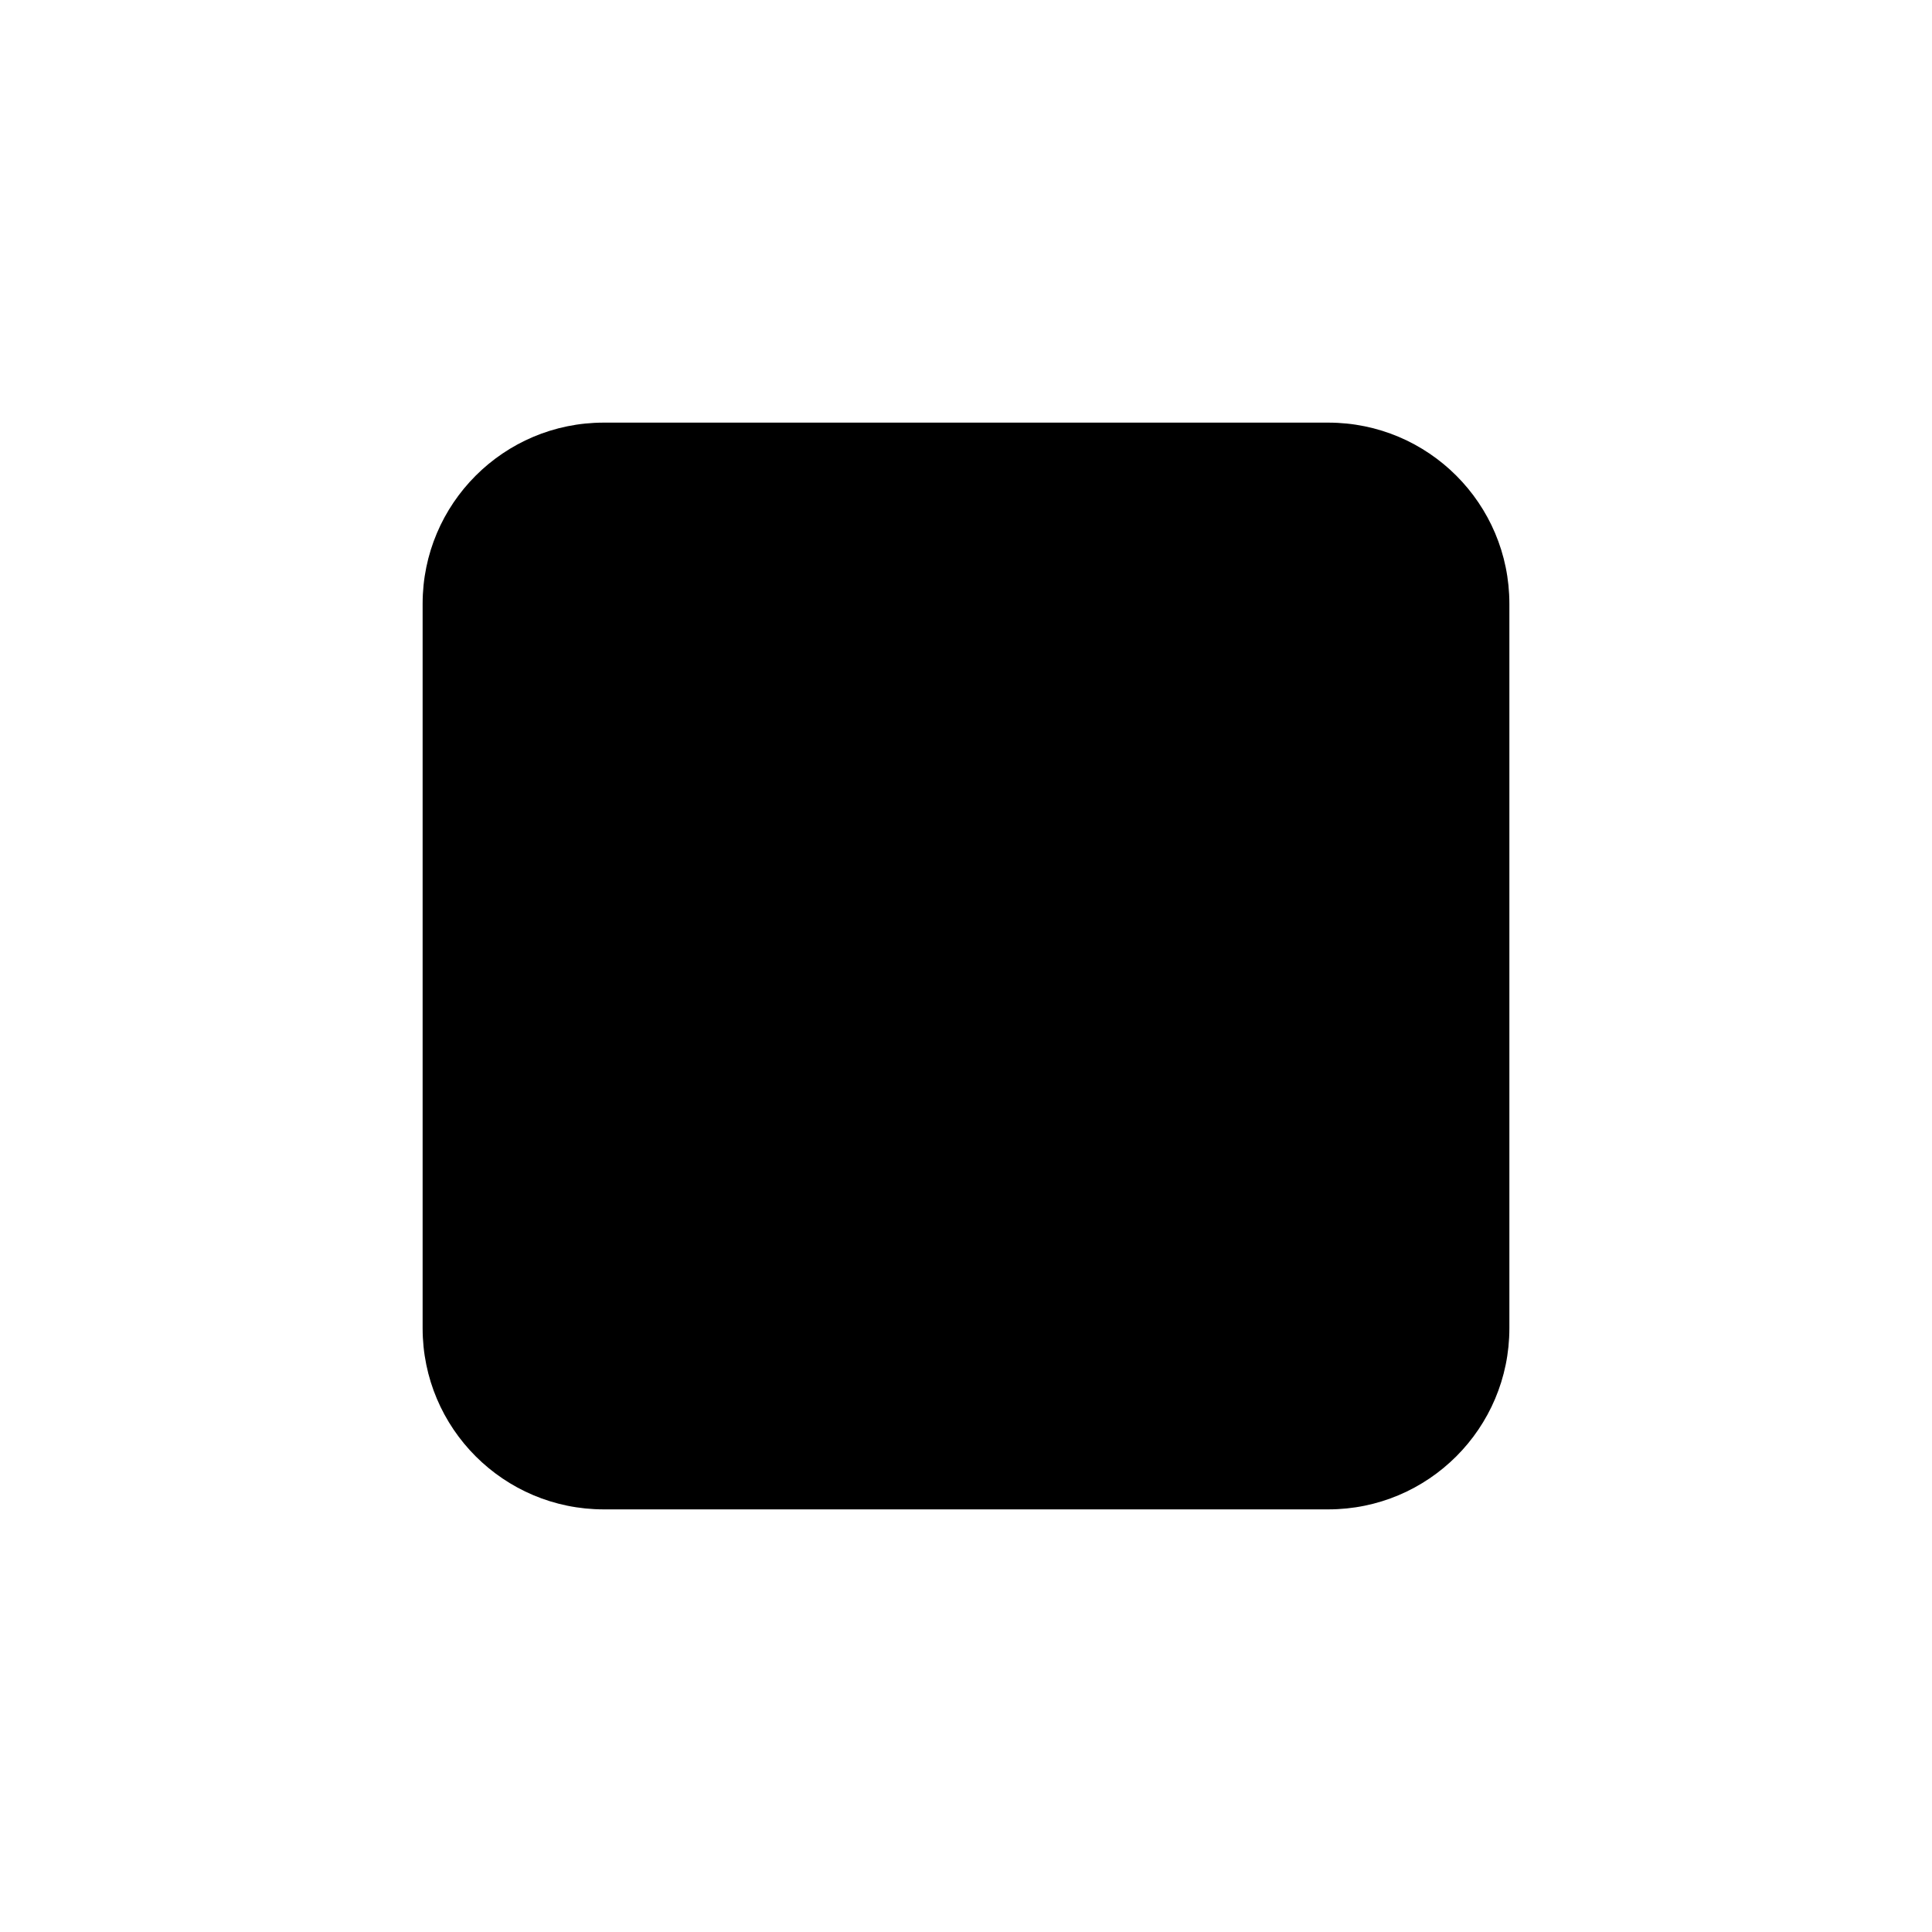
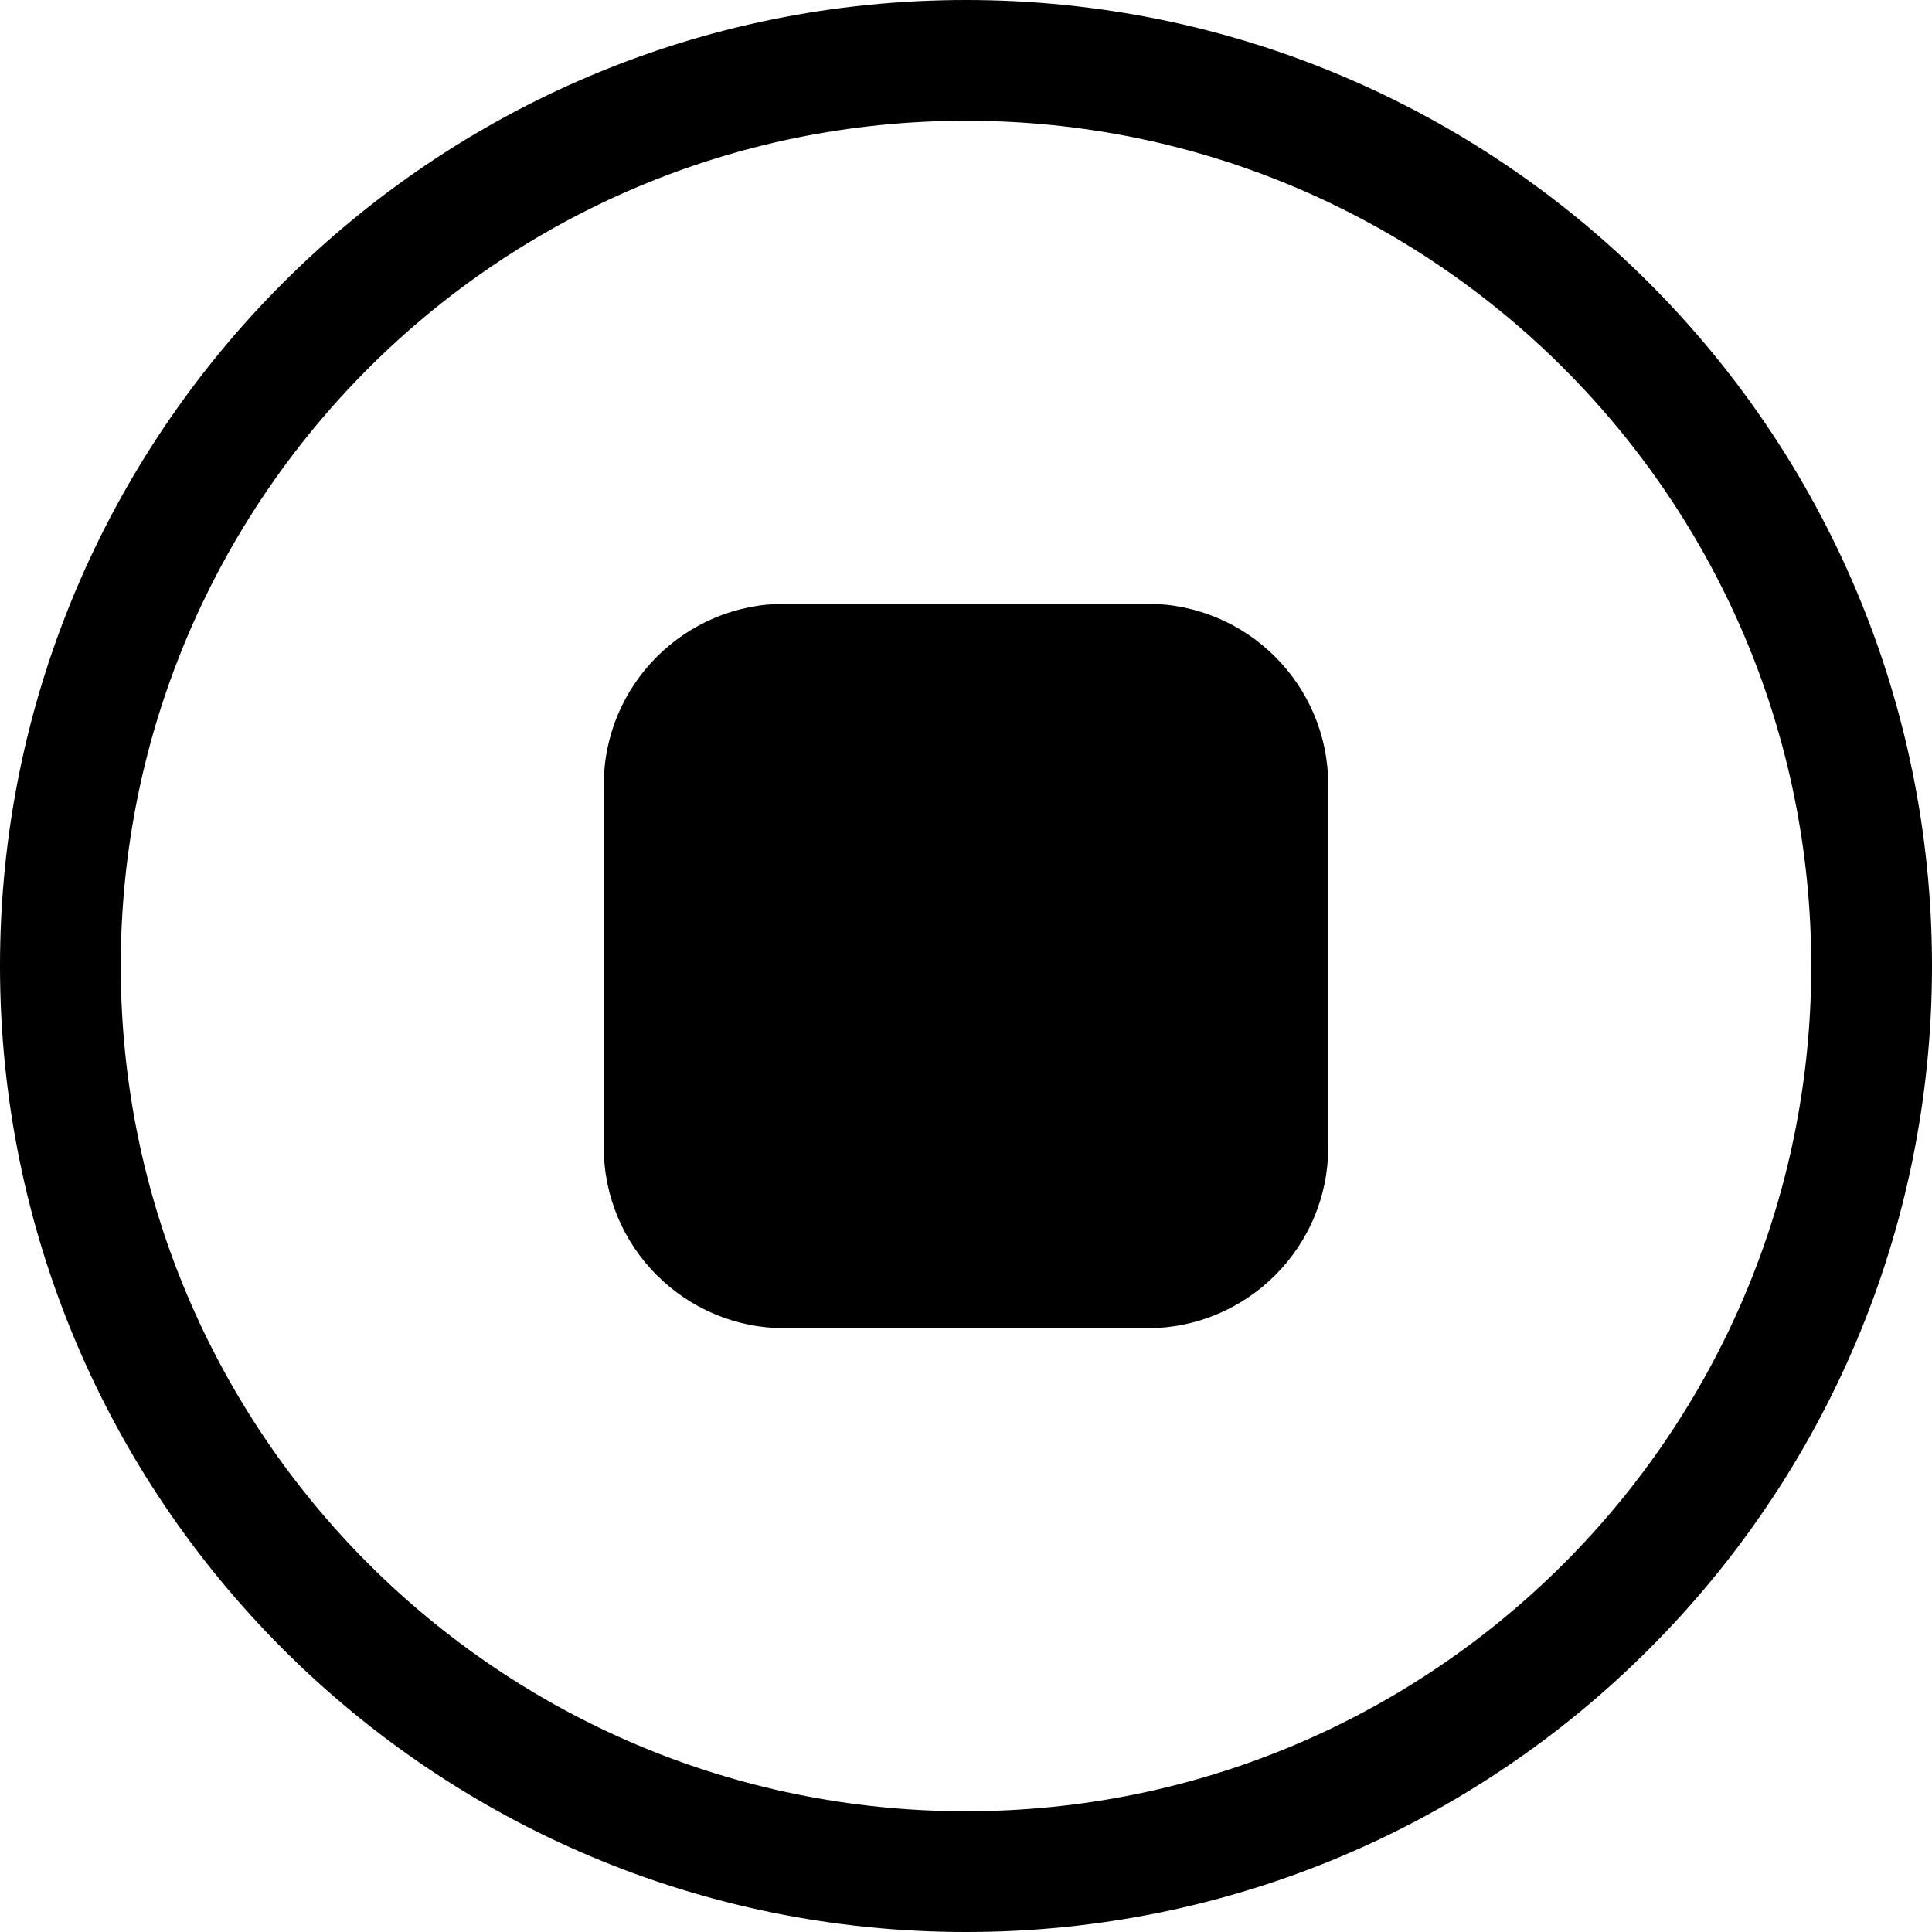
- <svg xmlns="http://www.w3.org/2000/svg" width="16" height="16" fill="currentColor" class="bi bi-stop-fill" viewBox="0 0 16 16">
-   <path d="M5 3.5h6A1.5 1.5 0 0 1 12.5 5v6a1.5 1.5 0 0 1-1.5 1.5H5A1.5 1.5 0 0 1 3.5 11V5A1.5 1.5 0 0 1 5 3.5" />
+ <svg xmlns="http://www.w3.org/2000/svg" width="16" height="16" fill="currentColor" class="bi bi-stop-circle" viewBox="0 0 16 16">
+   <path d="M8 15A7 7 0 1 1 8 1a7 7 0 0 1 0 14m0 1A8 8 0 1 0 8 0a8 8 0 0 0 0 16" />
+   <path d="M5 6.5A1.5 1.5 0 0 1 6.5 5h3A1.5 1.5 0 0 1 11 6.5v3A1.5 1.5 0 0 1 9.5 11h-3A1.5 1.5 0 0 1 5 9.5z" />
</svg>
